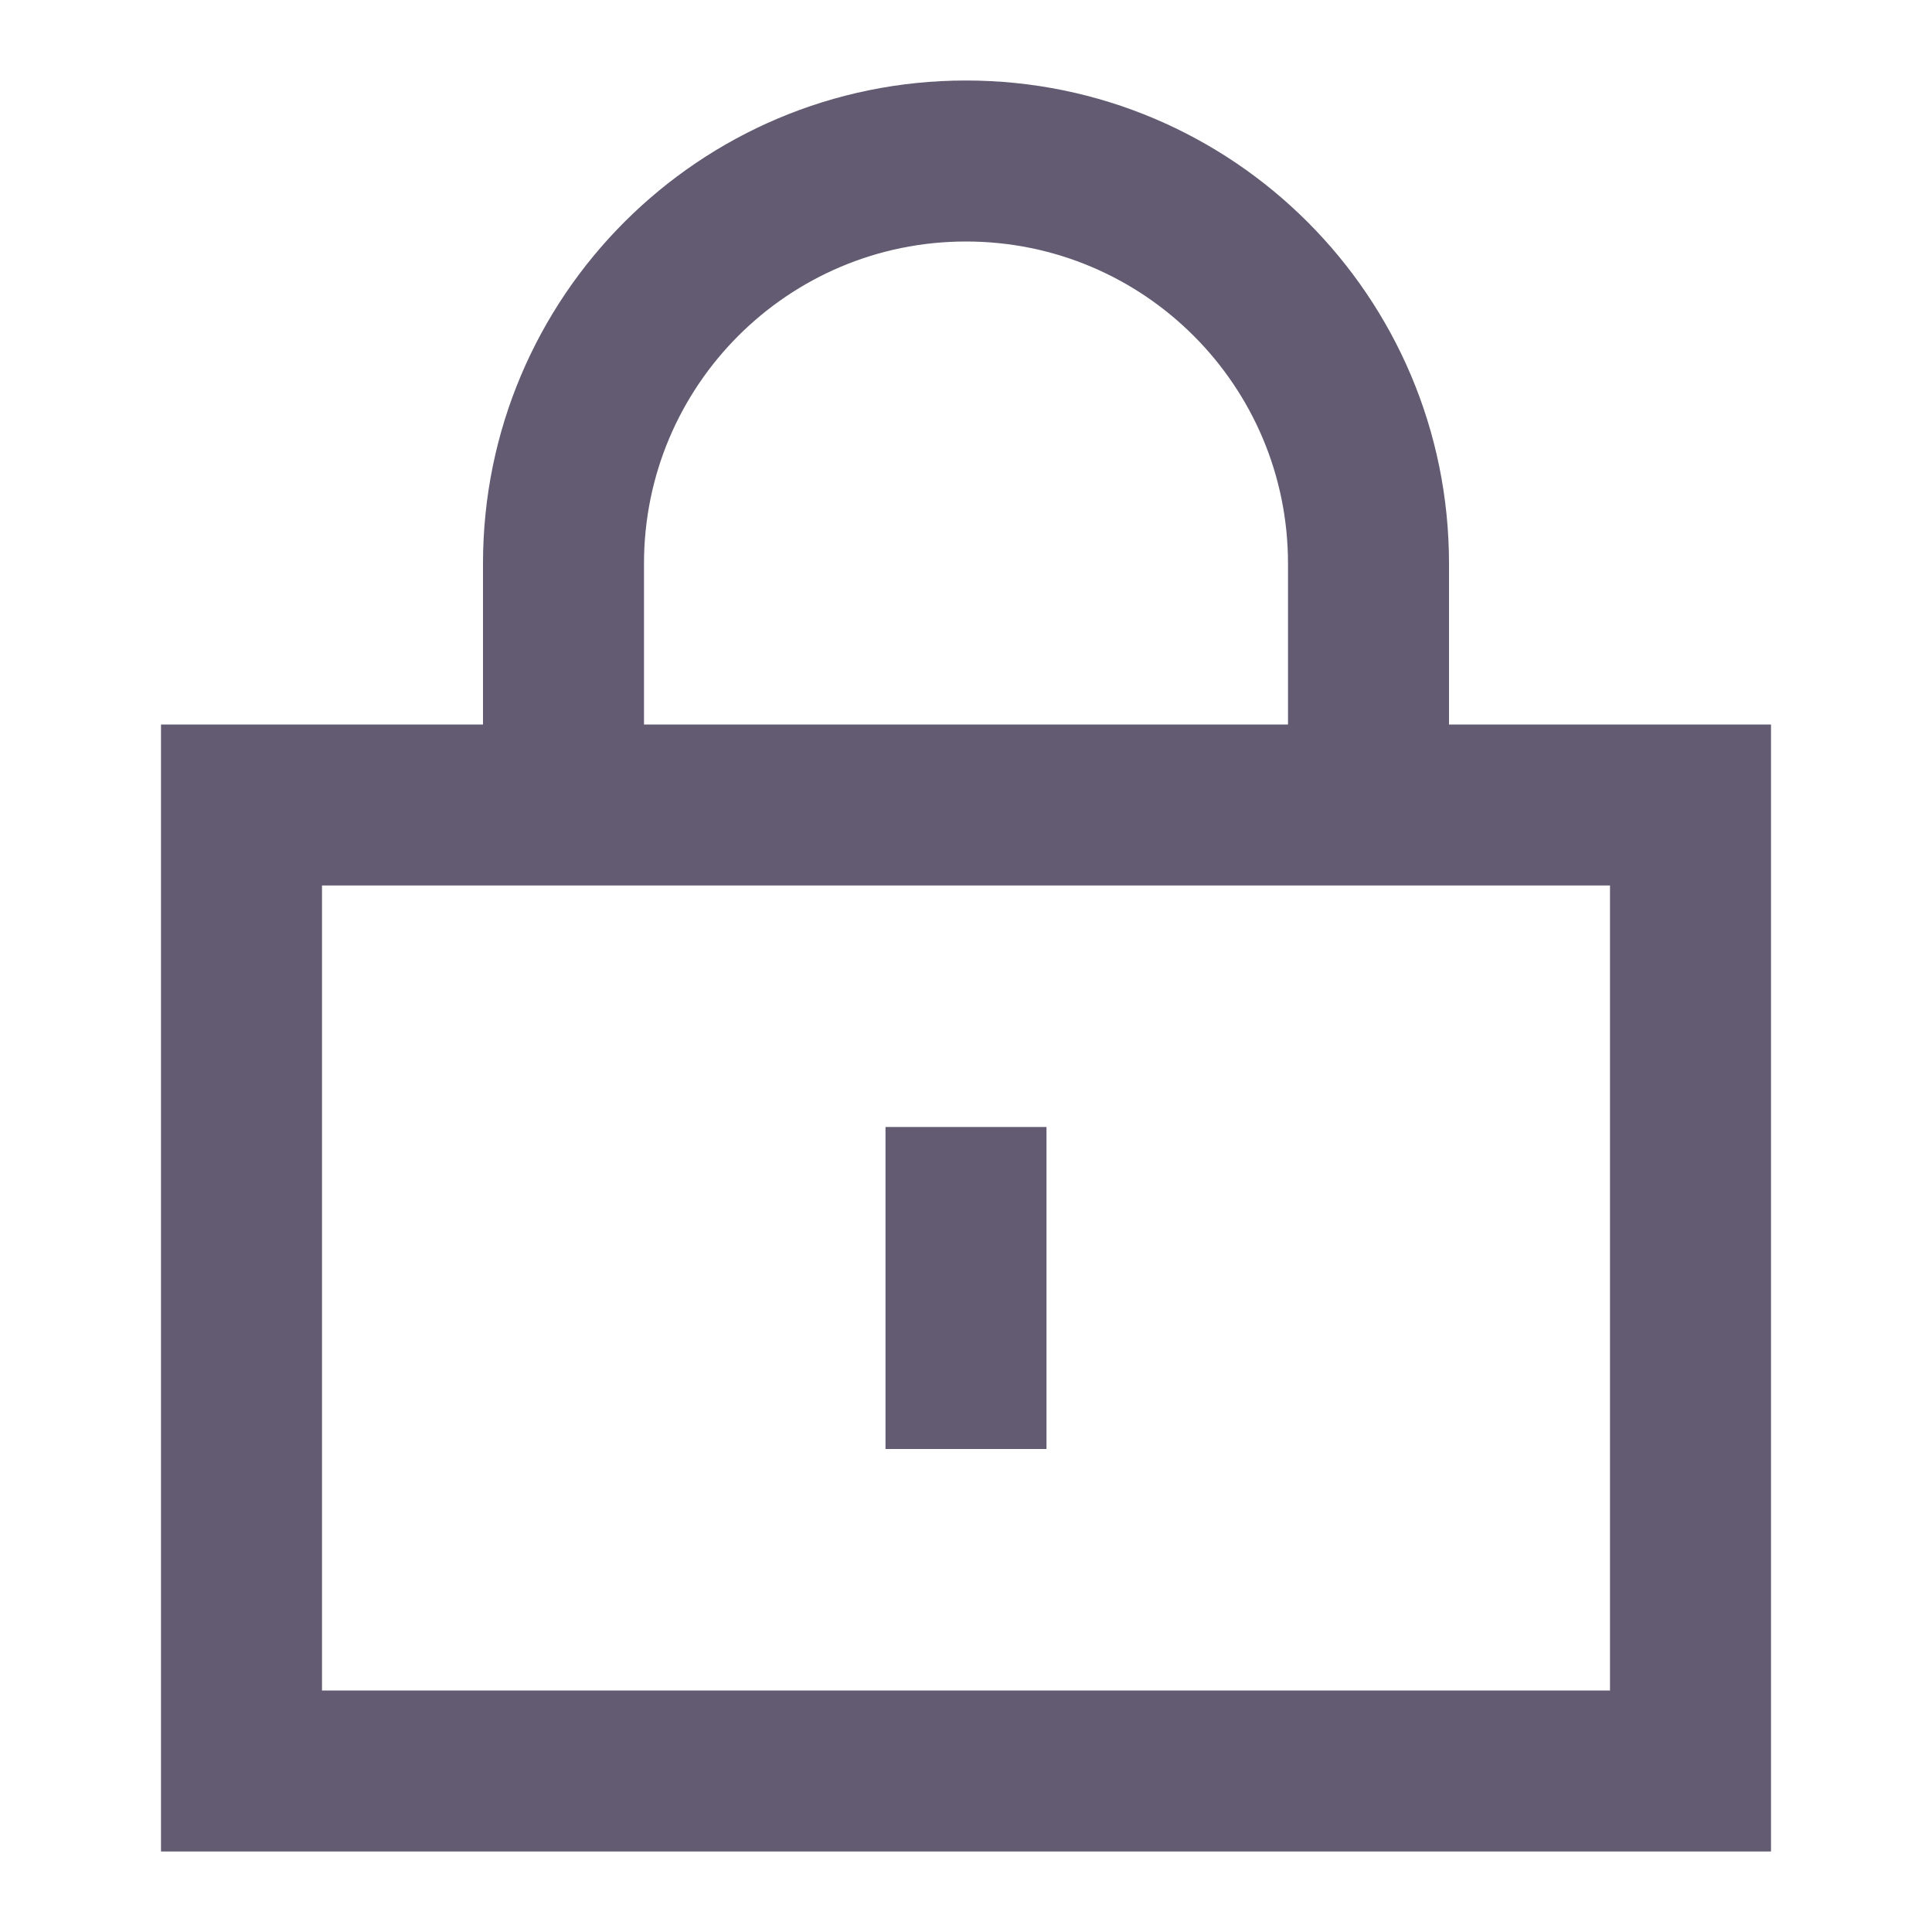
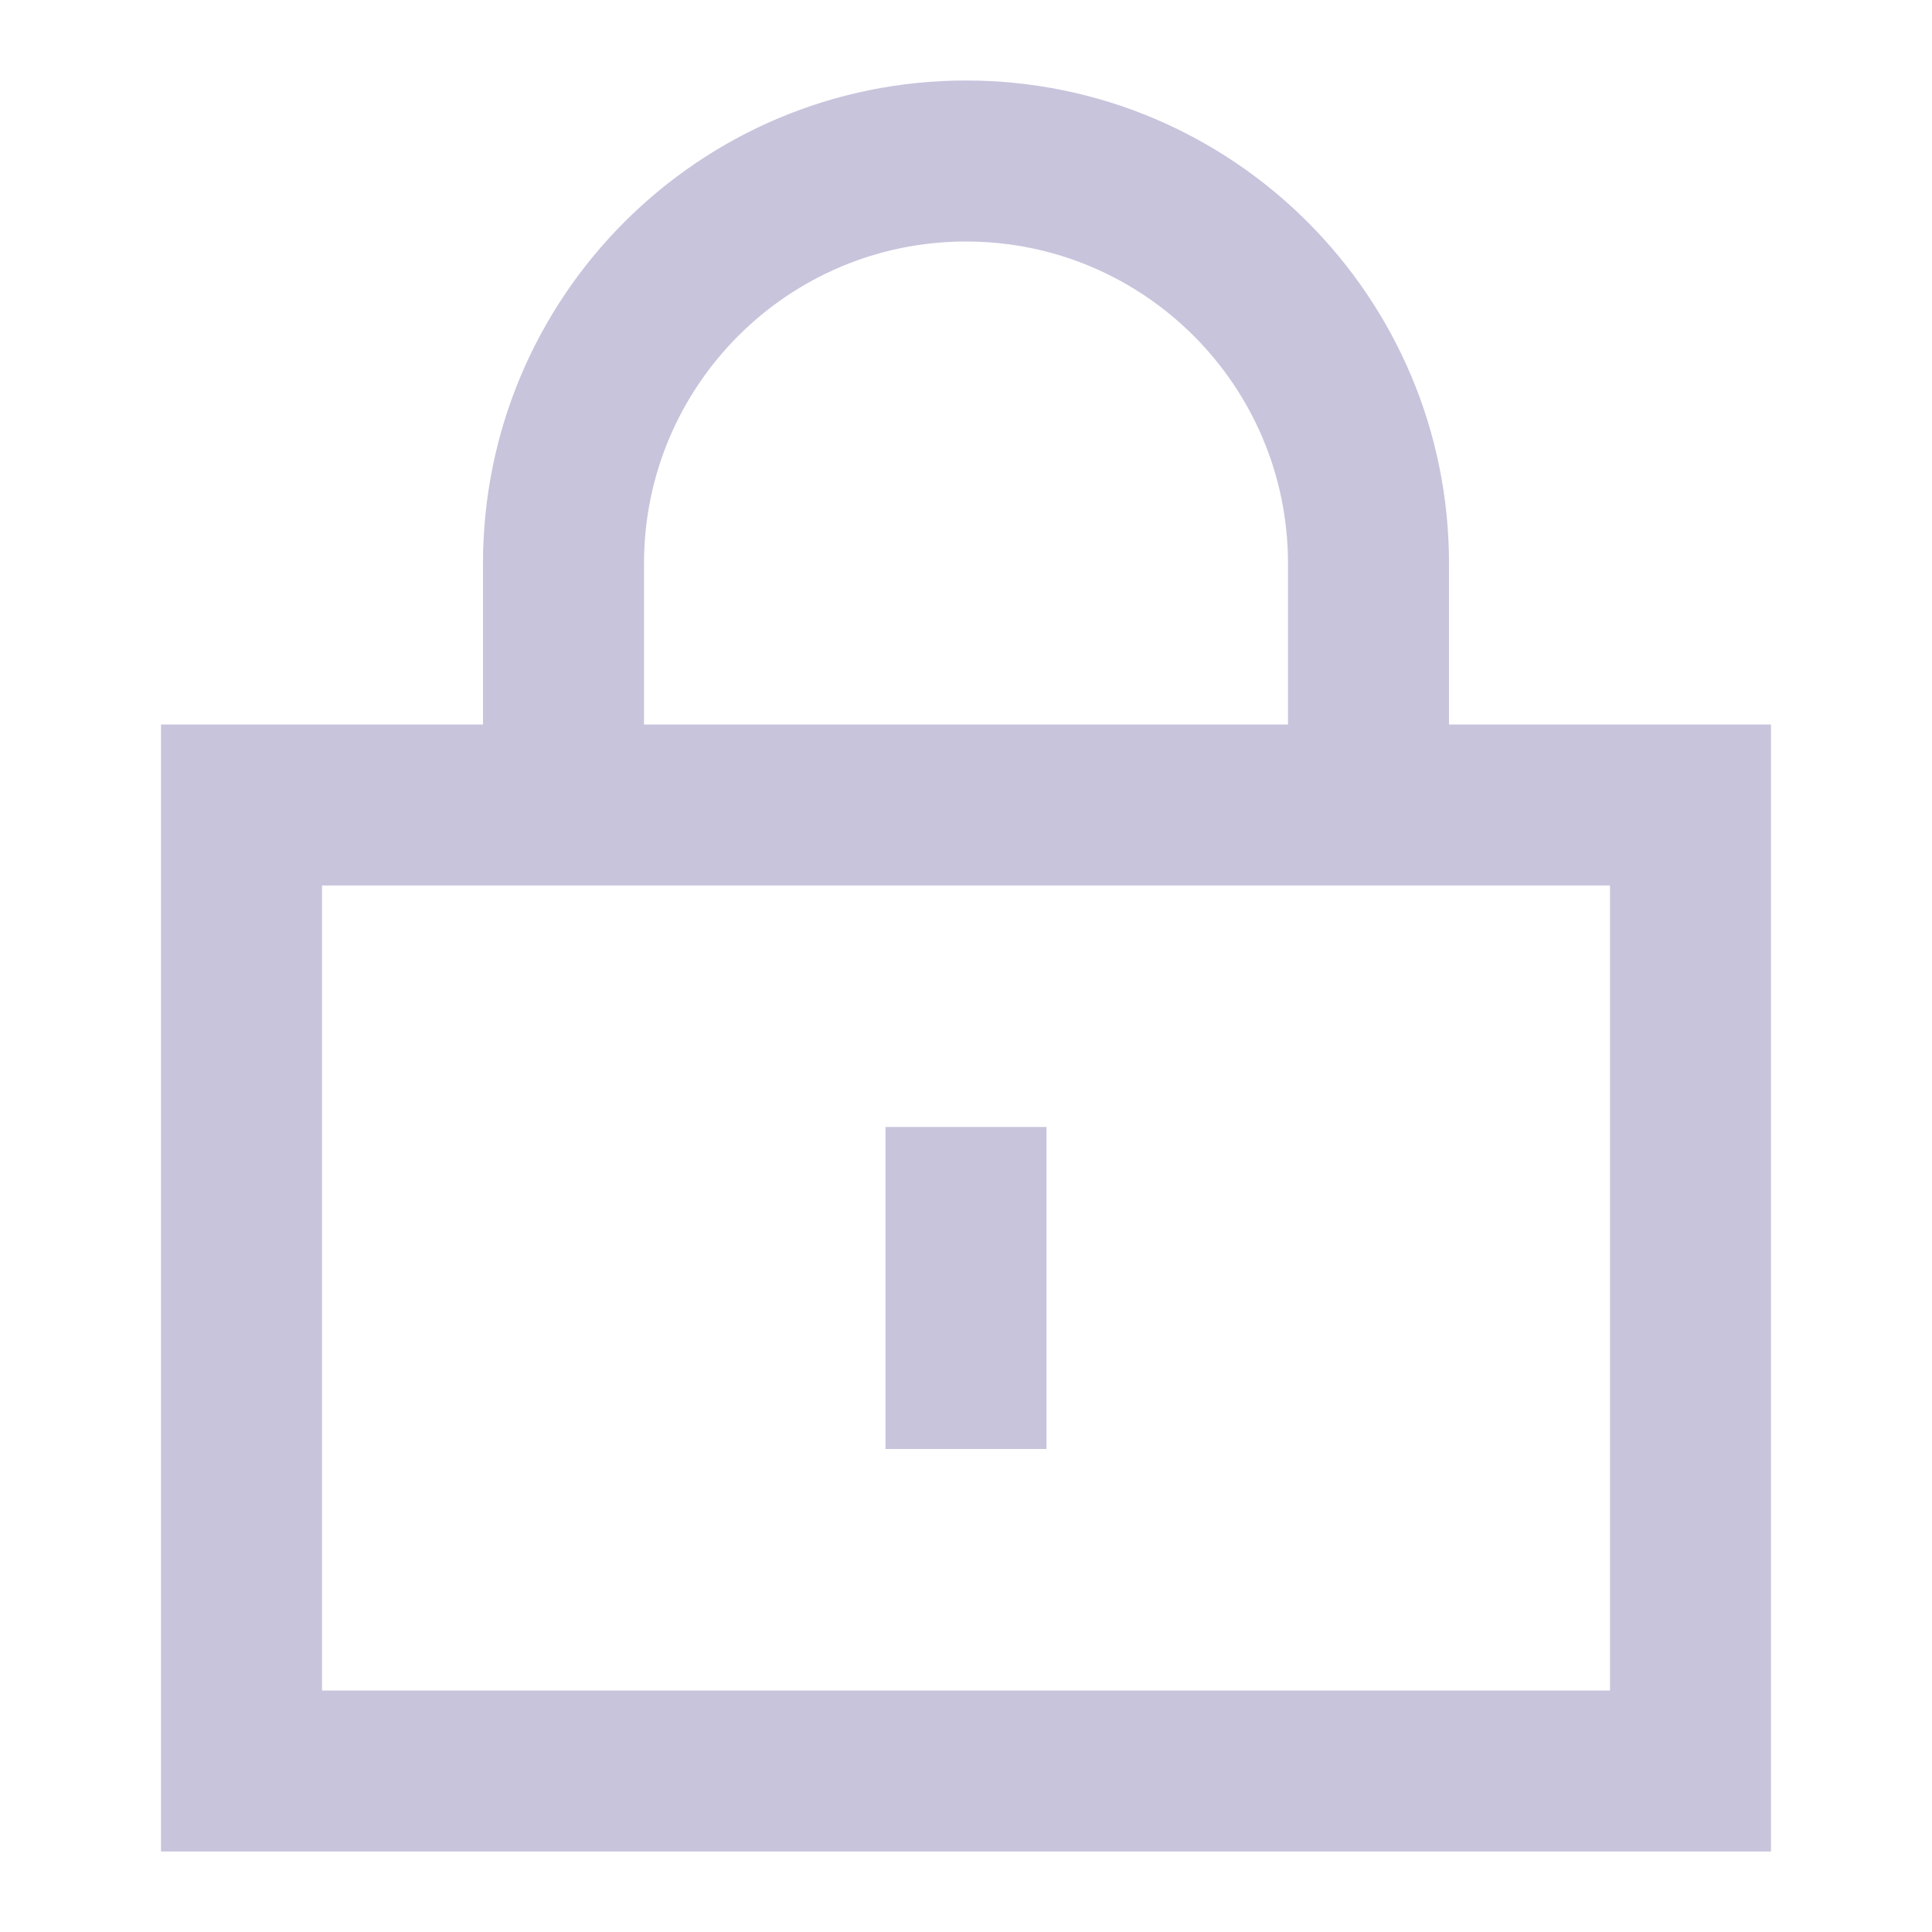
<svg xmlns="http://www.w3.org/2000/svg" width="24" height="24" viewBox="0 0 24 24" fill="none">
-   <path d="M13 14V18H11V14H13Z" fill="#625B71" />
-   <path fill-rule="evenodd" clip-rule="evenodd" d="M18 9V7C18 3.686 15.314 1 12 1C8.686 1 6 3.686 6 7V9H2V23H22V9H18ZM12 3C9.791 3 8 4.791 8 7V9H16V7C16 4.791 14.209 3 12 3ZM4 11V21H20V11H4Z" fill="#625B71" />
+   <path d="M13 14V18H11V14H13Z" fill="#C7C4DC" />
+   <path fill-rule="evenodd" clip-rule="evenodd" d="M18 9V7C18 3.686 15.314 1 12 1C8.686 1 6 3.686 6 7V9H2V23H22V9H18ZM12 3C9.791 3 8 4.791 8 7V9H16V7C16 4.791 14.209 3 12 3ZM4 11V21H20V11H4Z" fill="#C7C4DC" />
</svg>
